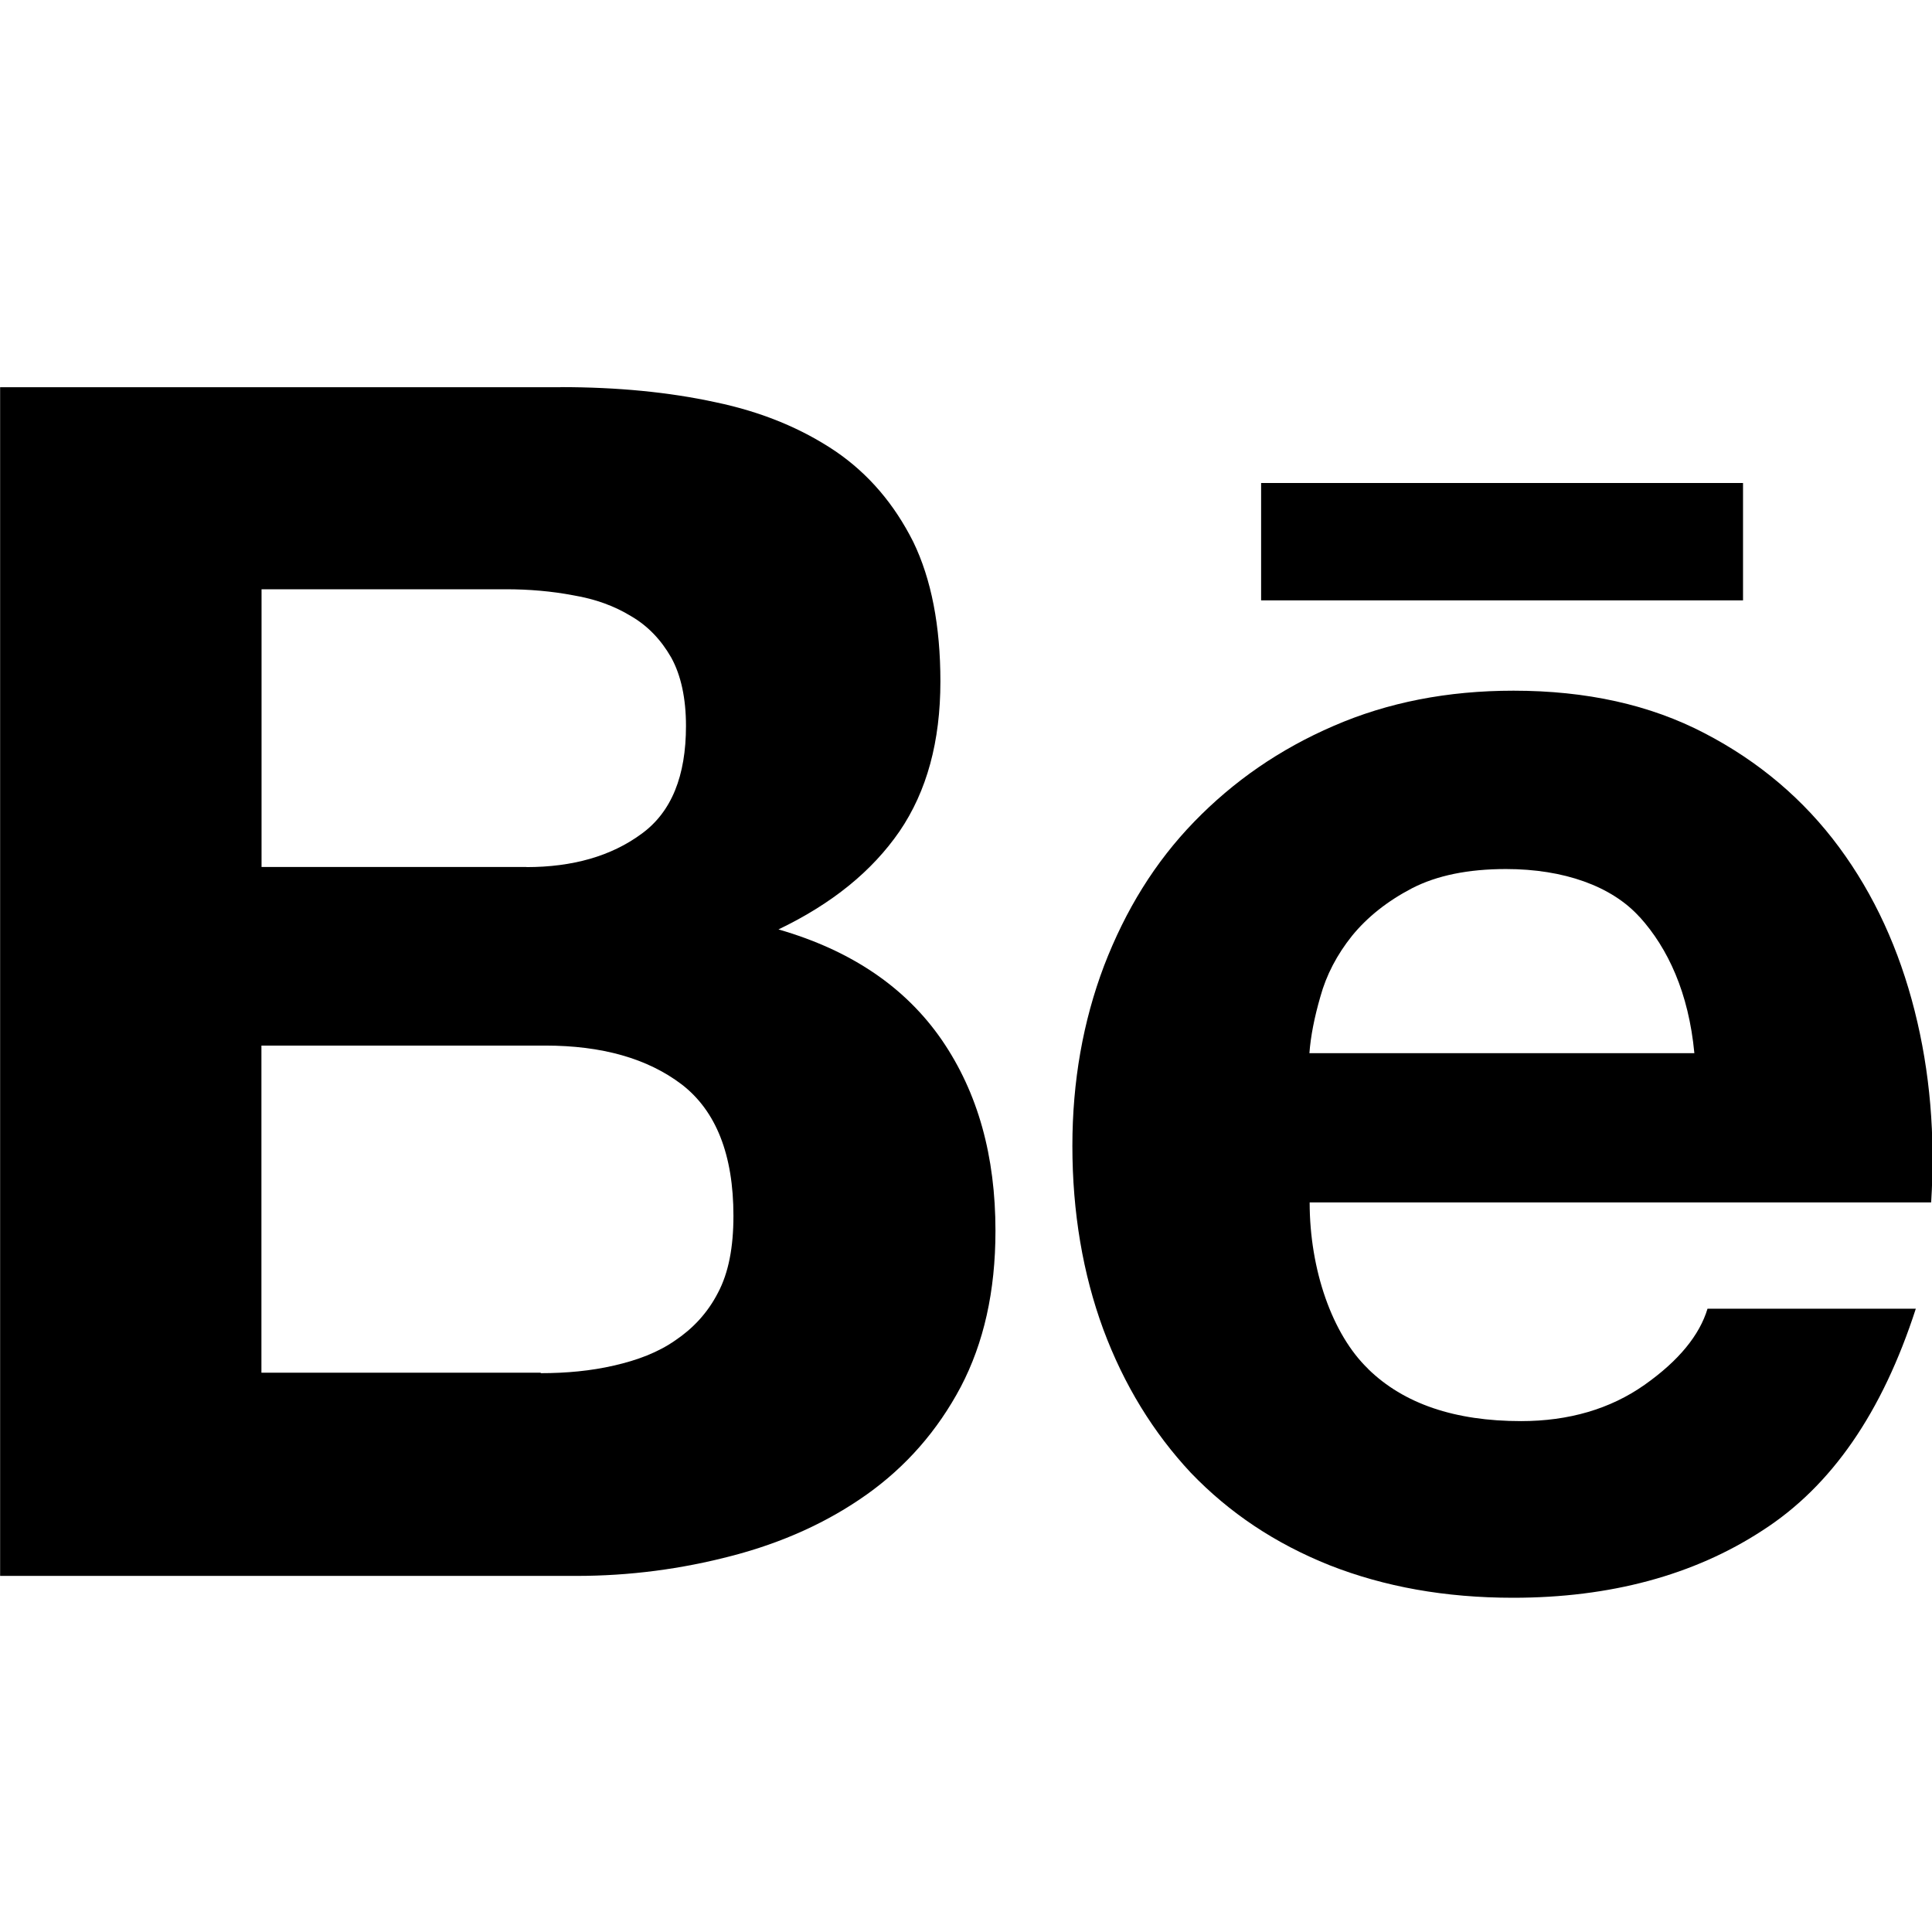
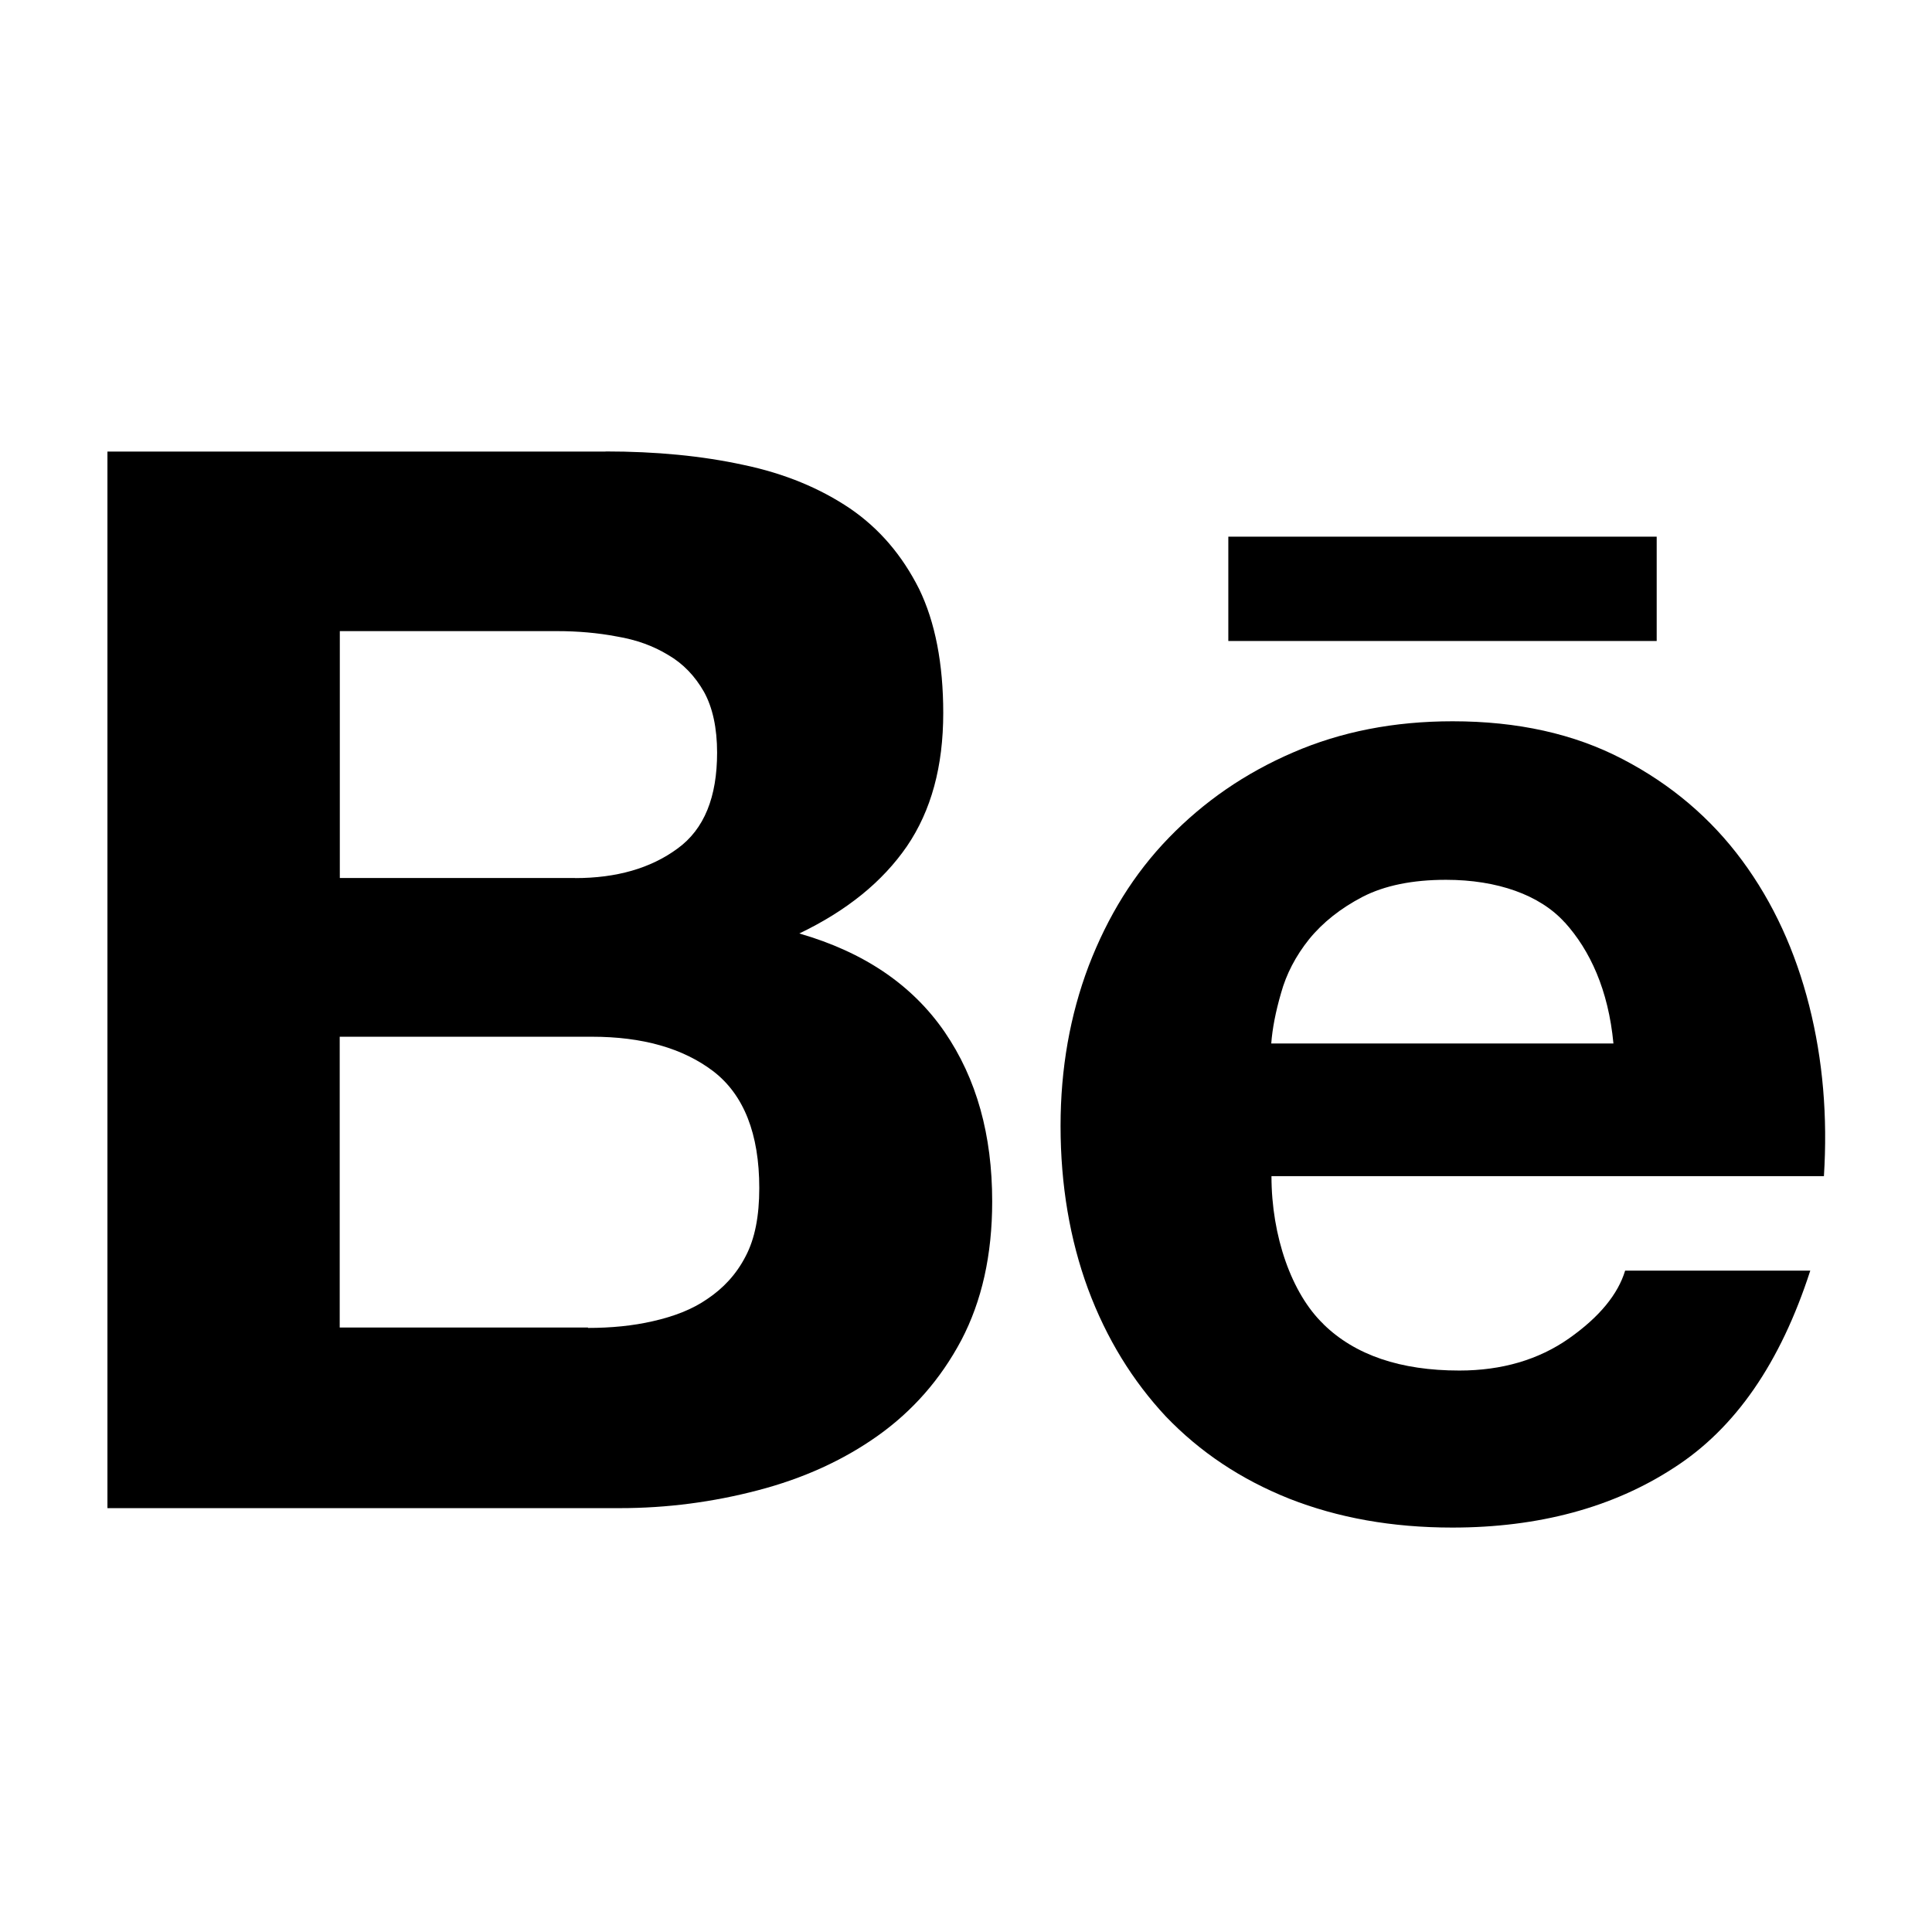
- <svg xmlns="http://www.w3.org/2000/svg" version="1.1" width="16" height="16" viewBox="0 0 16 16">
+ <svg xmlns="http://www.w3.org/2000/svg" version="1.1" width="16" height="16" viewBox="-1 -1 18 18">
  <path d="M4.641 3.206c0.472 0 0.897 0.041 1.284 0.125 0.388 0.081 0.716 0.219 0.994 0.406 0.275 0.188 0.487 0.438 0.644 0.75 0.15 0.309 0.225 0.697 0.225 1.156 0 0.497-0.112 0.909-0.338 1.241-0.228 0.331-0.559 0.6-1.003 0.813 0.606 0.175 1.053 0.481 1.353 0.916 0.3 0.438 0.444 0.963 0.444 1.581 0 0.5-0.097 0.928-0.287 1.291-0.194 0.366-0.456 0.662-0.778 0.891-0.325 0.231-0.7 0.4-1.119 0.509-0.416 0.109-0.844 0.166-1.287 0.166h-4.772v-9.844h4.641zM4.359 7.181c0.384 0 0.703-0.091 0.953-0.275 0.25-0.181 0.369-0.481 0.369-0.894 0-0.228-0.041-0.419-0.122-0.566-0.084-0.147-0.194-0.263-0.334-0.344-0.138-0.084-0.294-0.141-0.478-0.172-0.178-0.034-0.366-0.050-0.556-0.050h-2.025v2.3h2.194zM4.478 11.372c0.213 0 0.416-0.019 0.606-0.063 0.194-0.044 0.366-0.109 0.509-0.209 0.144-0.097 0.266-0.225 0.353-0.394 0.088-0.166 0.128-0.378 0.128-0.637 0-0.506-0.144-0.869-0.428-1.088-0.284-0.216-0.662-0.322-1.131-0.322h-2.35v2.709h2.313z" />
  <path d="M11.331 11.338c0.294 0.287 0.716 0.431 1.266 0.431 0.394 0 0.738-0.1 1.022-0.3s0.456-0.412 0.522-0.631h1.725c-0.278 0.859-0.697 1.469-1.272 1.838-0.566 0.369-1.259 0.556-2.063 0.556-0.563 0-1.066-0.091-1.519-0.269-0.453-0.181-0.831-0.434-1.15-0.766-0.309-0.331-0.553-0.725-0.725-1.188-0.169-0.459-0.256-0.969-0.256-1.519 0-0.534 0.088-1.031 0.262-1.491 0.178-0.463 0.422-0.859 0.747-1.194s0.706-0.6 1.156-0.794c0.447-0.194 0.941-0.291 1.488-0.291 0.603 0 1.131 0.116 1.584 0.353 0.45 0.234 0.822 0.55 1.113 0.944s0.497 0.847 0.625 1.353c0.128 0.506 0.172 1.034 0.137 1.588h-5.147c0 0.559 0.188 1.094 0.484 1.378zM13.578 7.594c-0.231-0.256-0.628-0.397-1.106-0.397-0.313 0-0.572 0.053-0.778 0.159-0.203 0.106-0.369 0.237-0.497 0.394-0.125 0.156-0.213 0.325-0.262 0.503-0.050 0.172-0.081 0.331-0.091 0.469h3.188c-0.047-0.5-0.219-0.869-0.453-1.128z" />
  <path d="M10.444 4h3.991v0.972h-3.991v-0.972z" />
</svg>
